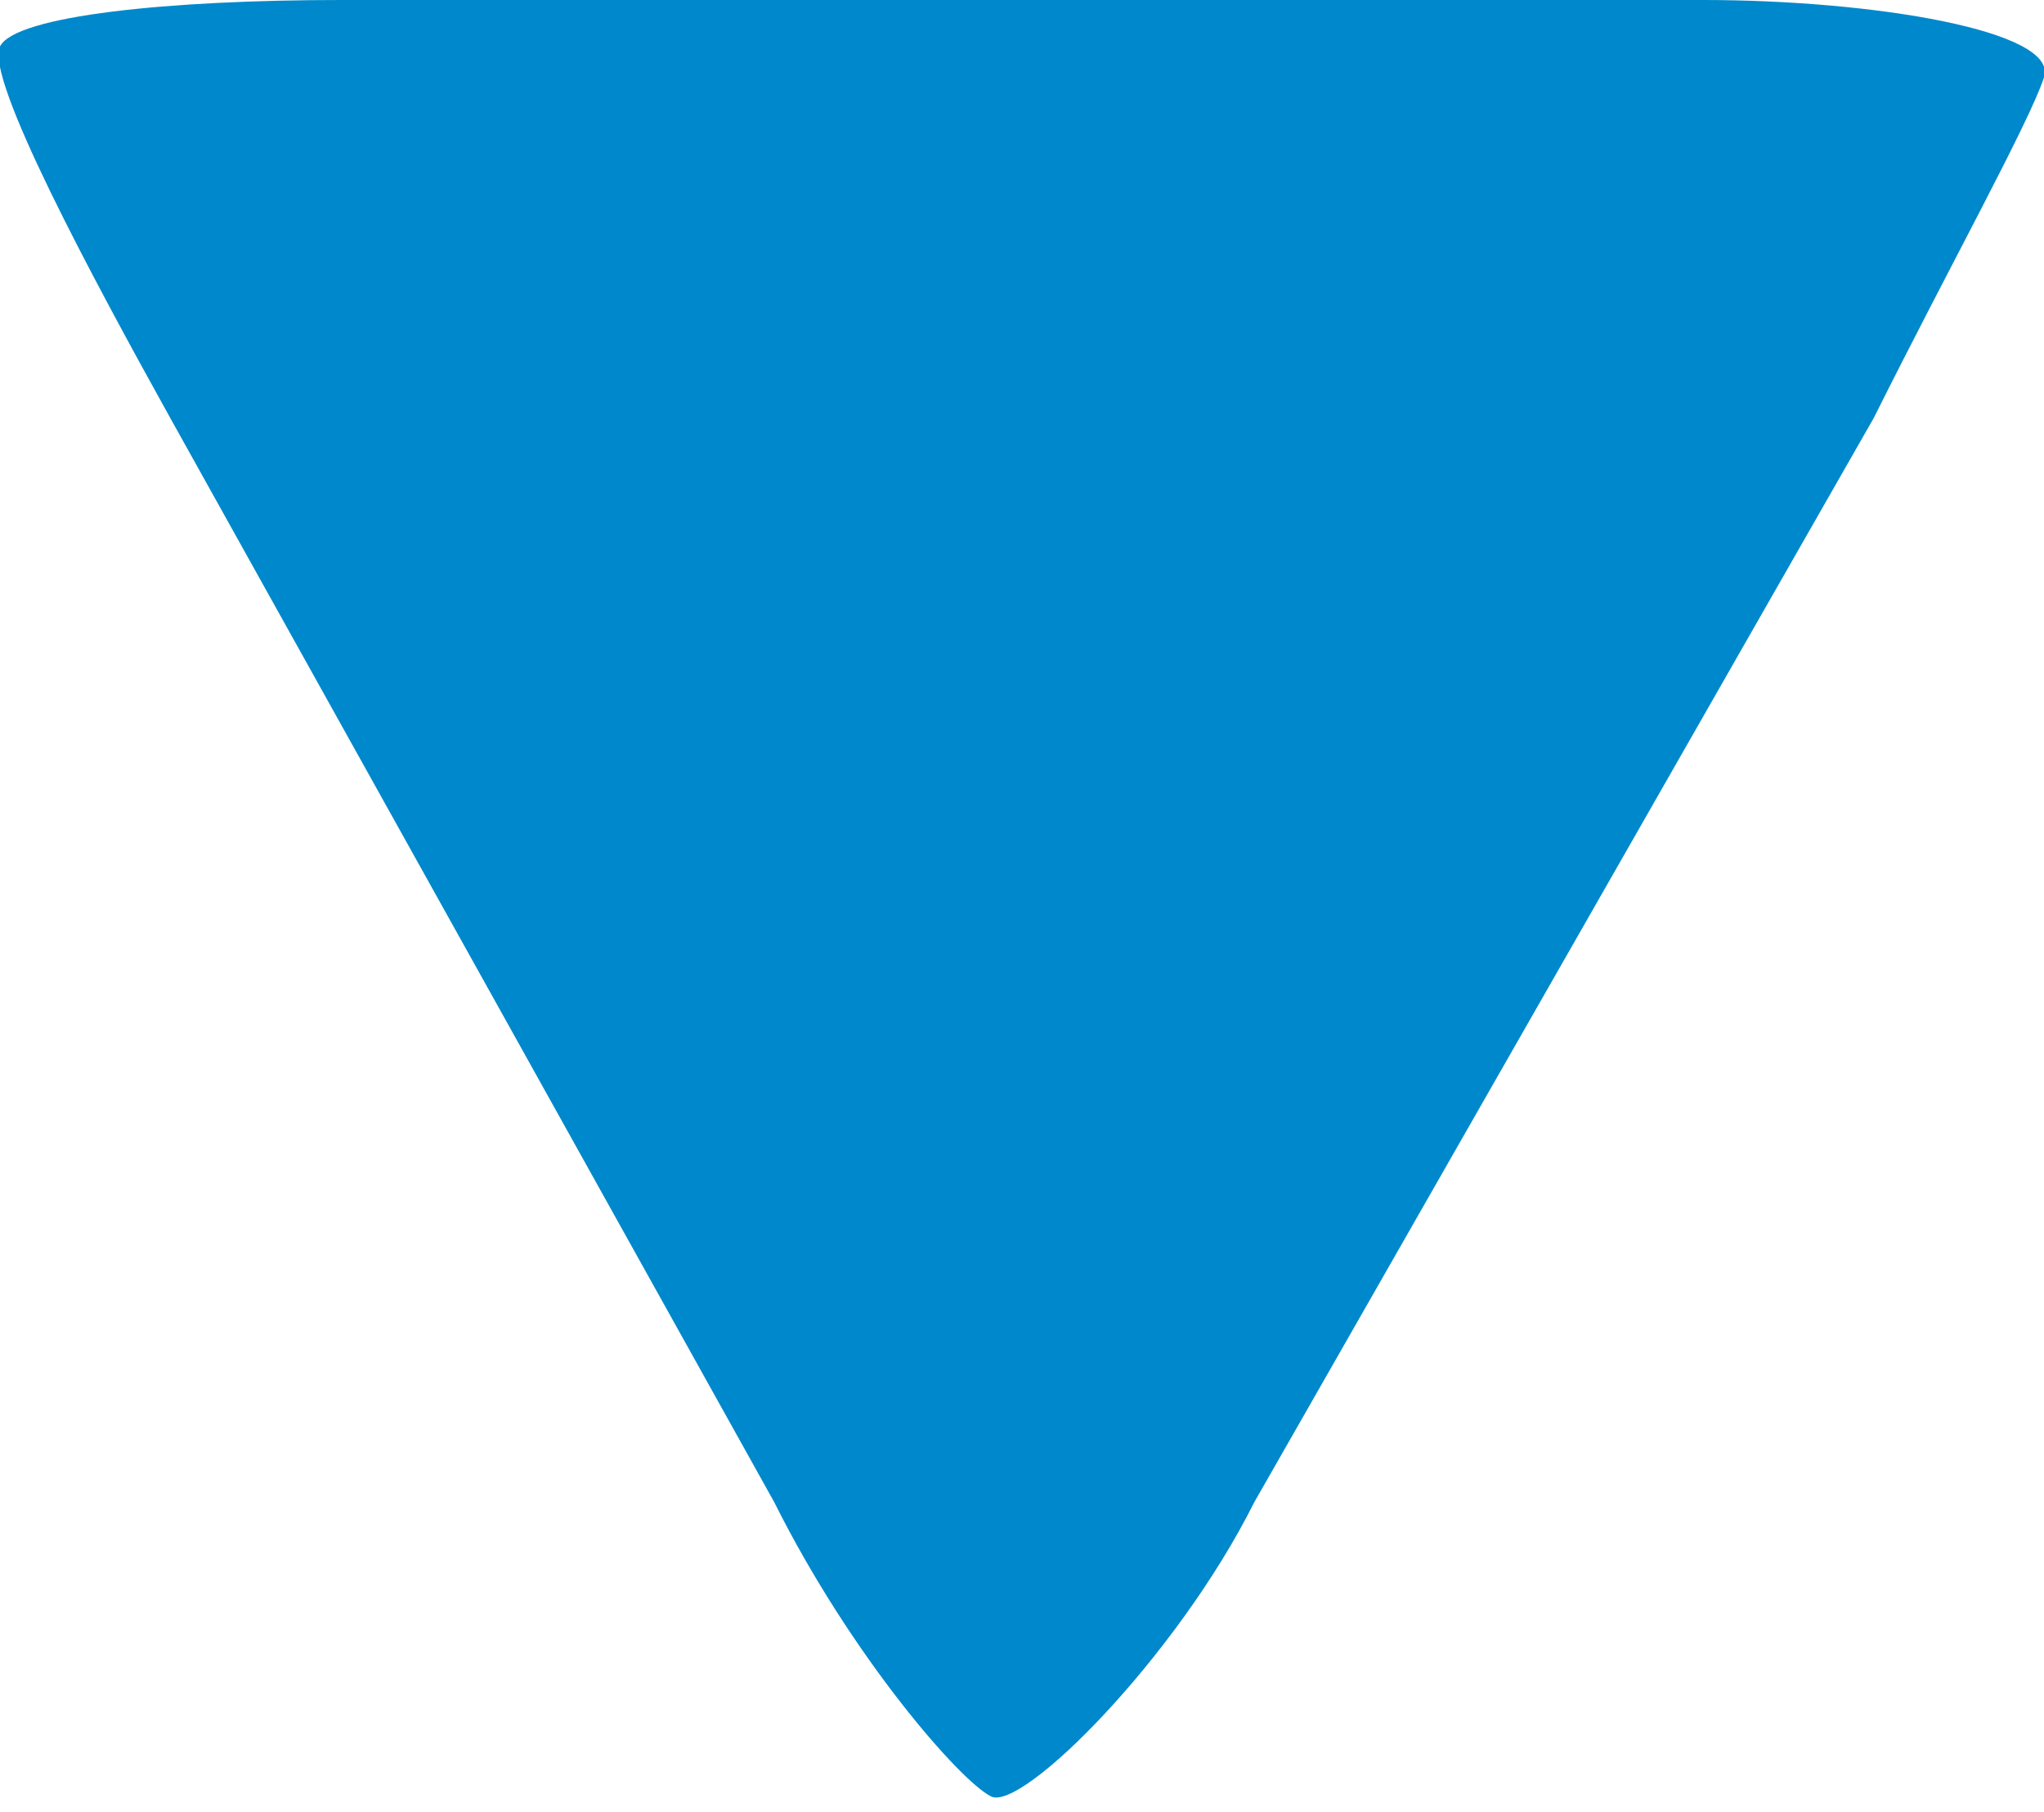
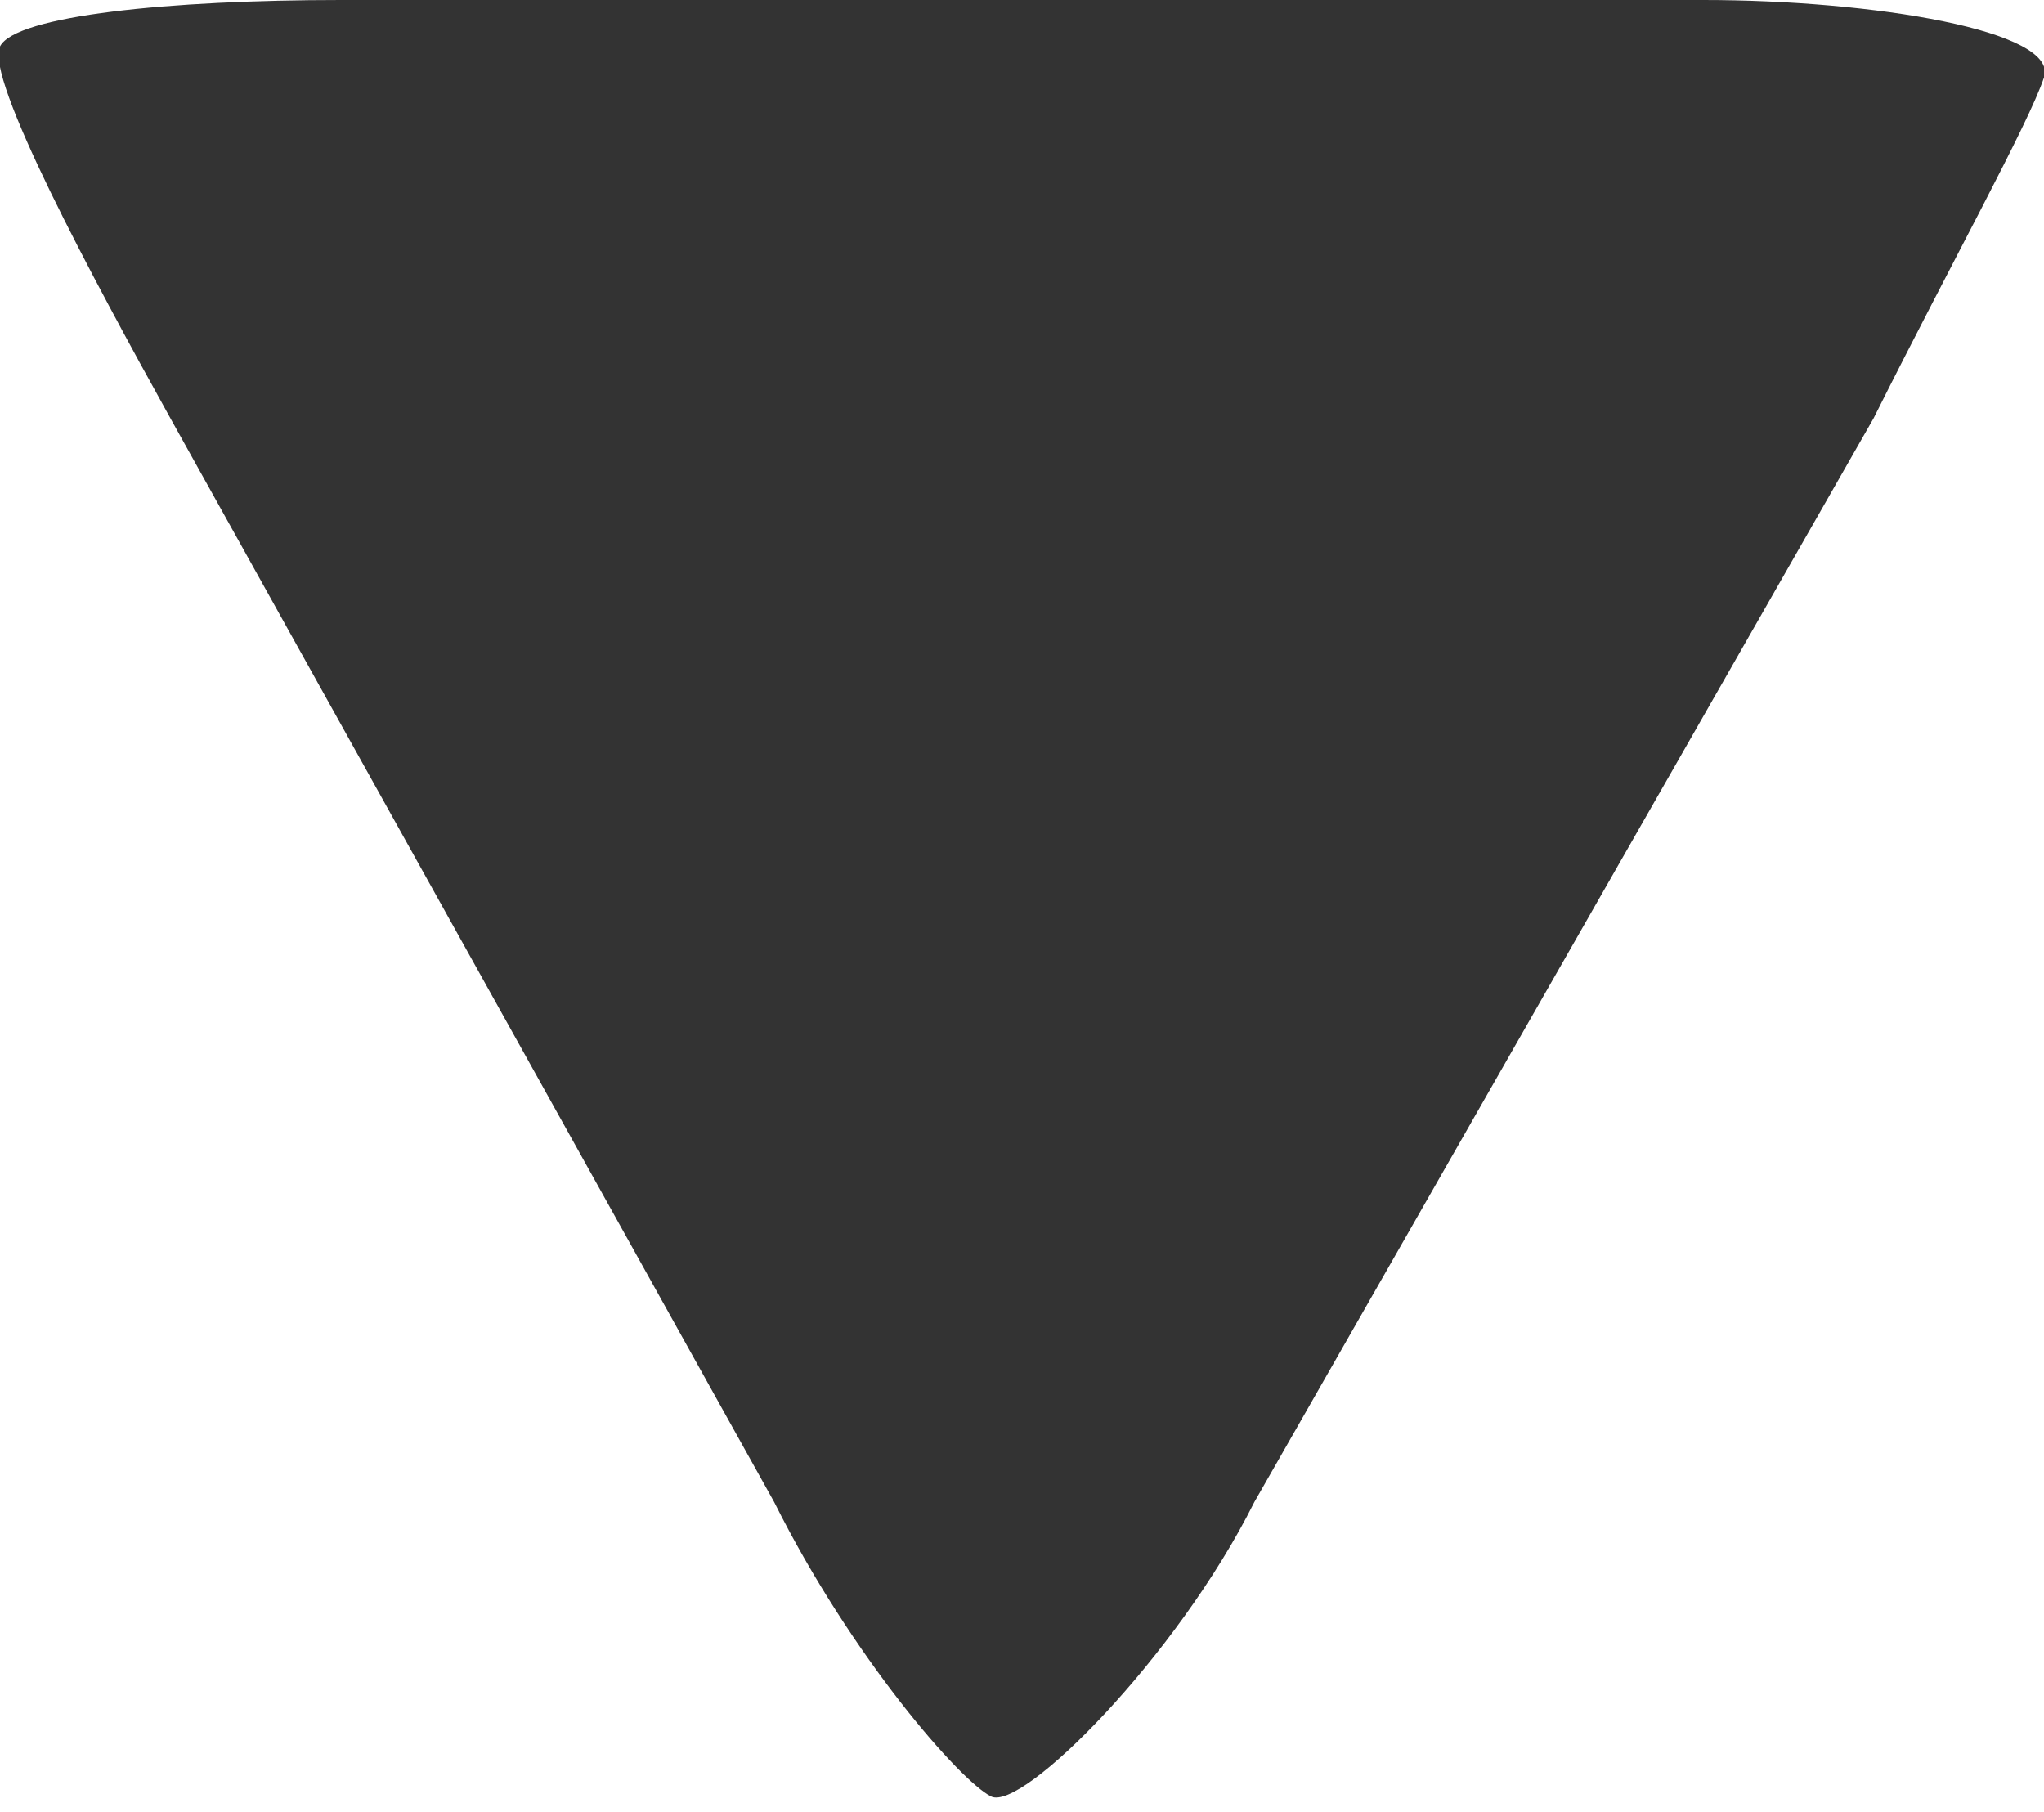
<svg xmlns="http://www.w3.org/2000/svg" version="1.1" id="Layer_1" x="0px" y="0px" width="13.2px" height="11.7px" viewBox="0 0 13.2 11.7" style="enable-background:new 0 0 13.2 11.7;" xml:space="preserve">
  <g>
-     <path style="fill:#0088cc;" d="M12.1,2.7c0.5-1,1-1.9,1.1-2.2S12.1,0,11,0H2.2C1.1,0,0.1,0.1,0,0.3s0.6,1.5,1.1,2.4l3.9,7   c0.5,1,1.2,1.8,1.4,1.9s1.2-0.9,1.7-1.9L12.1,2.7z" />
+     <path style="fill:#333333;" d="M12.1,2.7c0.5-1,1-1.9,1.1-2.2S12.1,0,11,0H2.2C1.1,0,0.1,0.1,0,0.3s0.6,1.5,1.1,2.4l3.9,7   c0.5,1,1.2,1.8,1.4,1.9s1.2-0.9,1.7-1.9L12.1,2.7z" />
  </g>
</svg>
